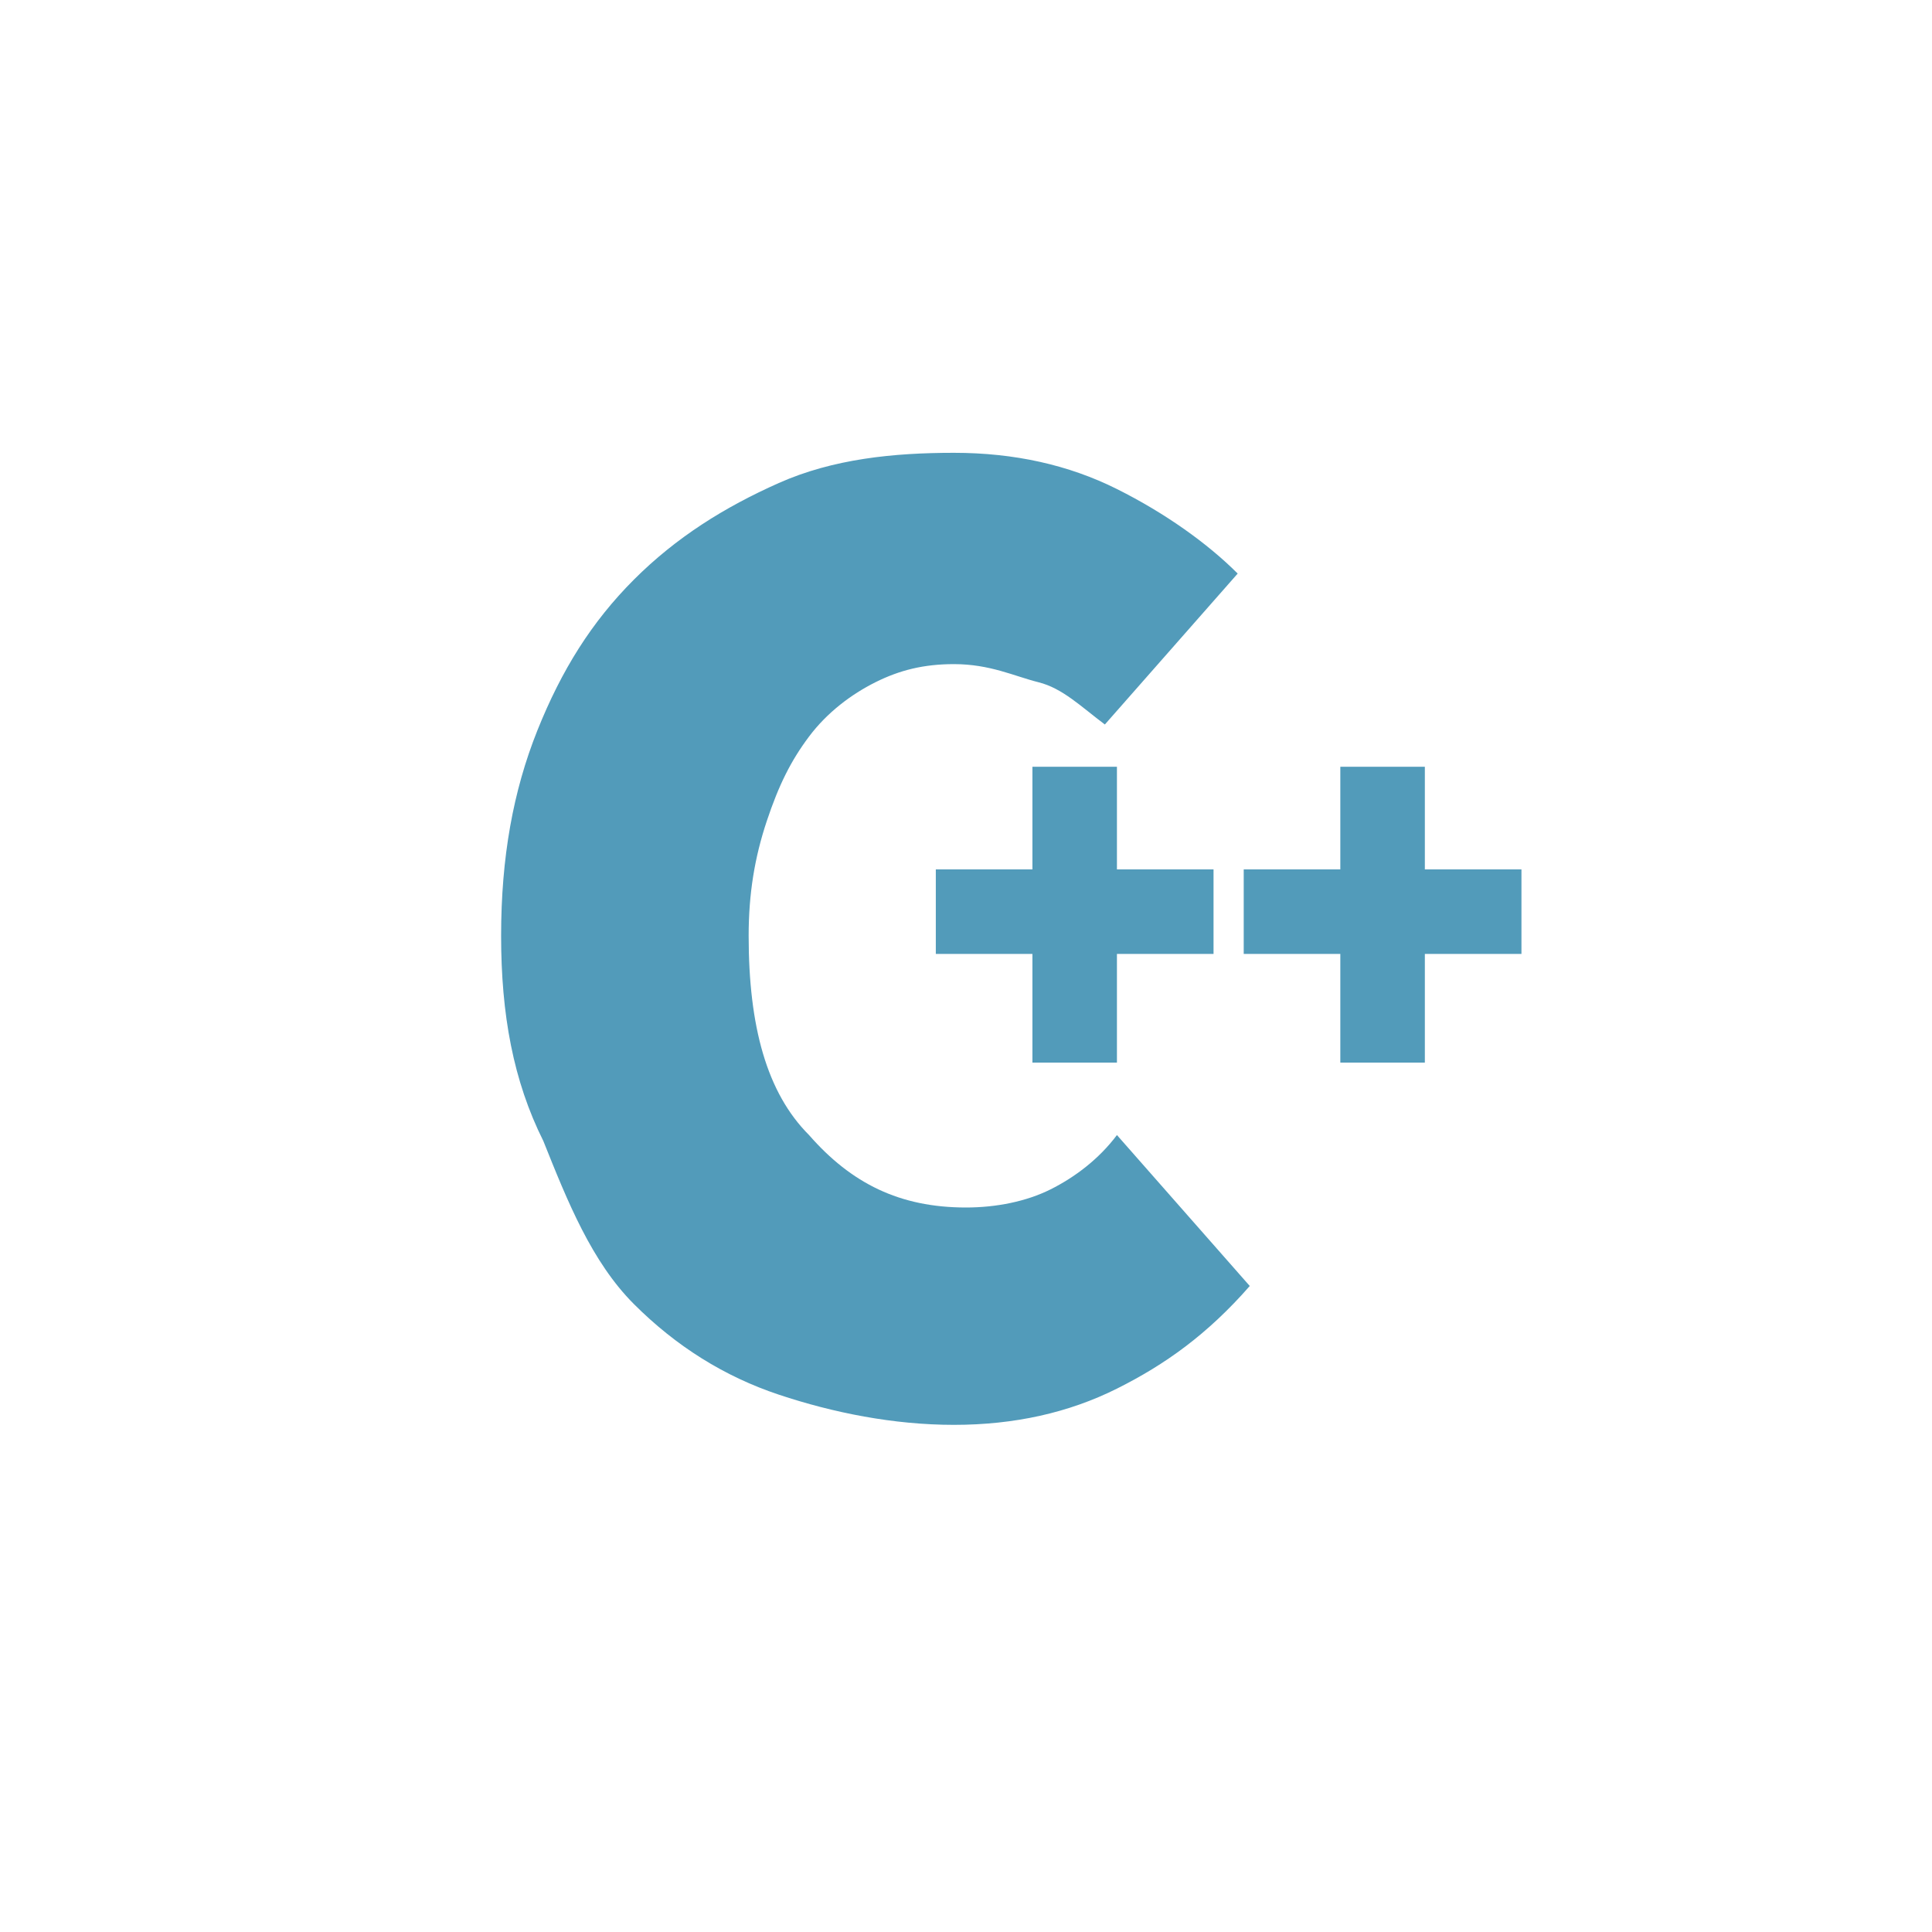
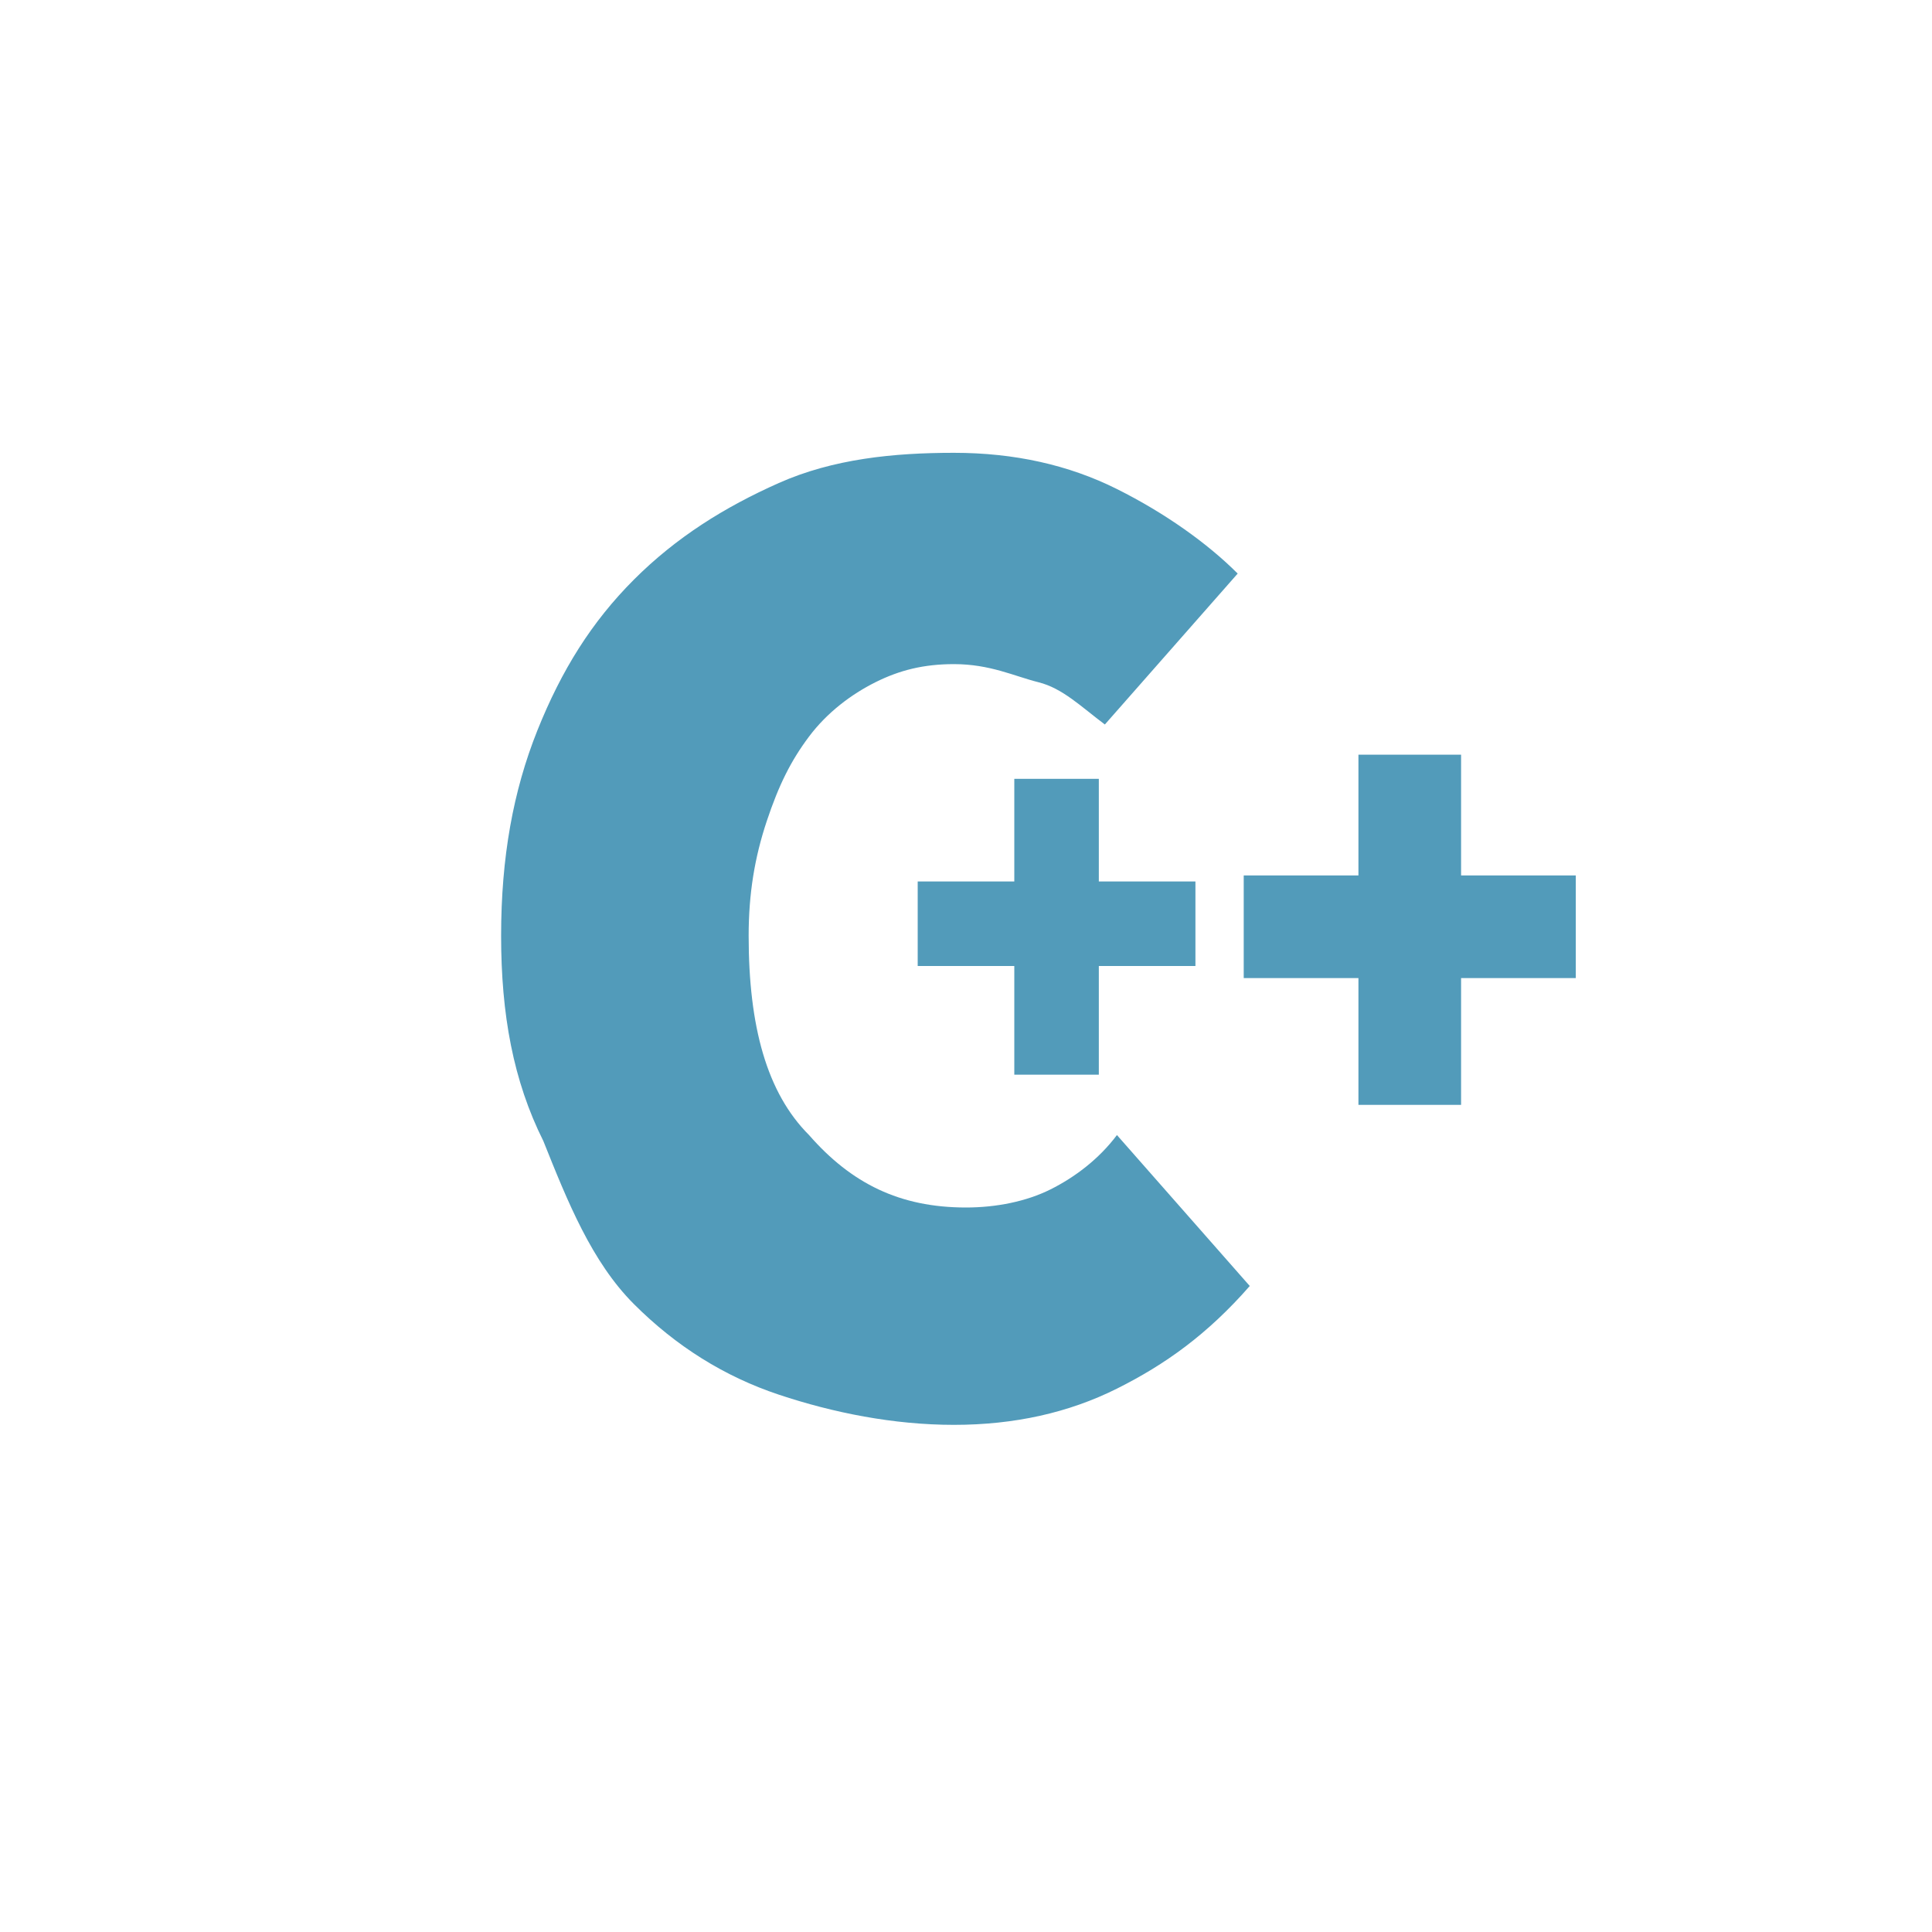
- <svg xmlns="http://www.w3.org/2000/svg" version="1.1" id="Layer_1" x="0px" y="0px" viewBox="0 0 32 32" enable-background="new 0 0 32 32" xml:space="preserve">
-   <g enable-background="new    ">
-     <path fill="#529BBA" d="M8.3,15.5c0-1.3,0.2-2.4,0.6-3.4c0.4-1,0.9-1.8,1.6-2.5c0.7-0.7,1.5-1.2,2.4-1.6s1.9-0.5,2.9-0.5   c1,0,1.9,0.2,2.7,0.6c0.8,0.4,1.5,0.9,2,1.4l-2.2,2.5c-0.4-0.3-0.7-0.6-1.1-0.7s-0.8-0.3-1.4-0.3c-0.5,0-0.9,0.1-1.3,0.3   c-0.4,0.2-0.8,0.5-1.1,0.9s-0.5,0.8-0.7,1.4c-0.2,0.6-0.3,1.2-0.3,1.9c0,1.5,0.3,2.6,1,3.3c0.7,0.8,1.5,1.2,2.6,1.2   c0.5,0,1-0.1,1.4-0.3c0.4-0.2,0.8-0.5,1.1-0.9l2.2,2.5c-0.7,0.8-1.4,1.3-2.2,1.7c-0.8,0.4-1.7,0.6-2.7,0.6c-1,0-2-0.2-2.9-0.5   s-1.7-0.8-2.4-1.5S9.4,19.9,9,18.9C8.5,17.9,8.3,16.8,8.3,15.5z" />
-   </g>
-   <polygon fill="#529BBA" points="18.5,12.7 17.1,12.7 17.1,14.4 15.5,14.4 15.5,15.8 17.1,15.8 17.1,17.6 18.5,17.6 18.5,15.8   20.1,15.8 20.1,14.4 18.5,14.4 " />
-   <polygon fill="#529BBA" points="23.6,14.4 23.6,12.7 22.2,12.7 22.2,14.4 20.6,14.4 20.6,15.8 22.2,15.8 22.2,17.6 23.6,17.6   23.6,15.8 25.2,15.8 25.2,14.4 " />
+ <svg xmlns="http://www.w3.org/2000/svg" viewBox="0 0 32 32">
+   <path fill="#529BBA" d="M8.3 15.5c0-1.3.2-2.4.6-3.4.4-1 .9-1.8 1.6-2.5.7-.7 1.5-1.2 2.4-1.6s1.9-.5 2.9-.5 1.9.2 2.7.6c.8.4 1.5.9 2 1.4L18.3 12c-.4-.3-.7-.6-1.1-.7s-.8-.3-1.4-.3c-.5 0-.9.1-1.3.3-.4.2-.8.5-1.1.9s-.5.8-.7 1.4c-.2.6-.3 1.2-.3 1.9 0 1.5.3 2.6 1 3.3.7.8 1.5 1.2 2.6 1.2.5 0 1-.1 1.4-.3.4-.2.8-.5 1.1-.9l2.2 2.5c-.7.8-1.4 1.3-2.2 1.7-.8.4-1.7.6-2.7.6s-2-.2-2.9-.5-1.7-.8-2.4-1.5-1.1-1.7-1.5-2.7c-.5-1-.7-2.1-.7-3.4z" />
+   <path fill="#529BBA" d="M18.2 12.9h-1.4v1.7h-1.6V16h1.6v1.8h1.4V16h1.6v-1.4h-1.6v-1.7zm6 1.6v-2h-1.7v2h-1.9v1.7h1.9v2.1h1.7v-2.1h1.9v-1.7h-1.9z" />
</svg>
